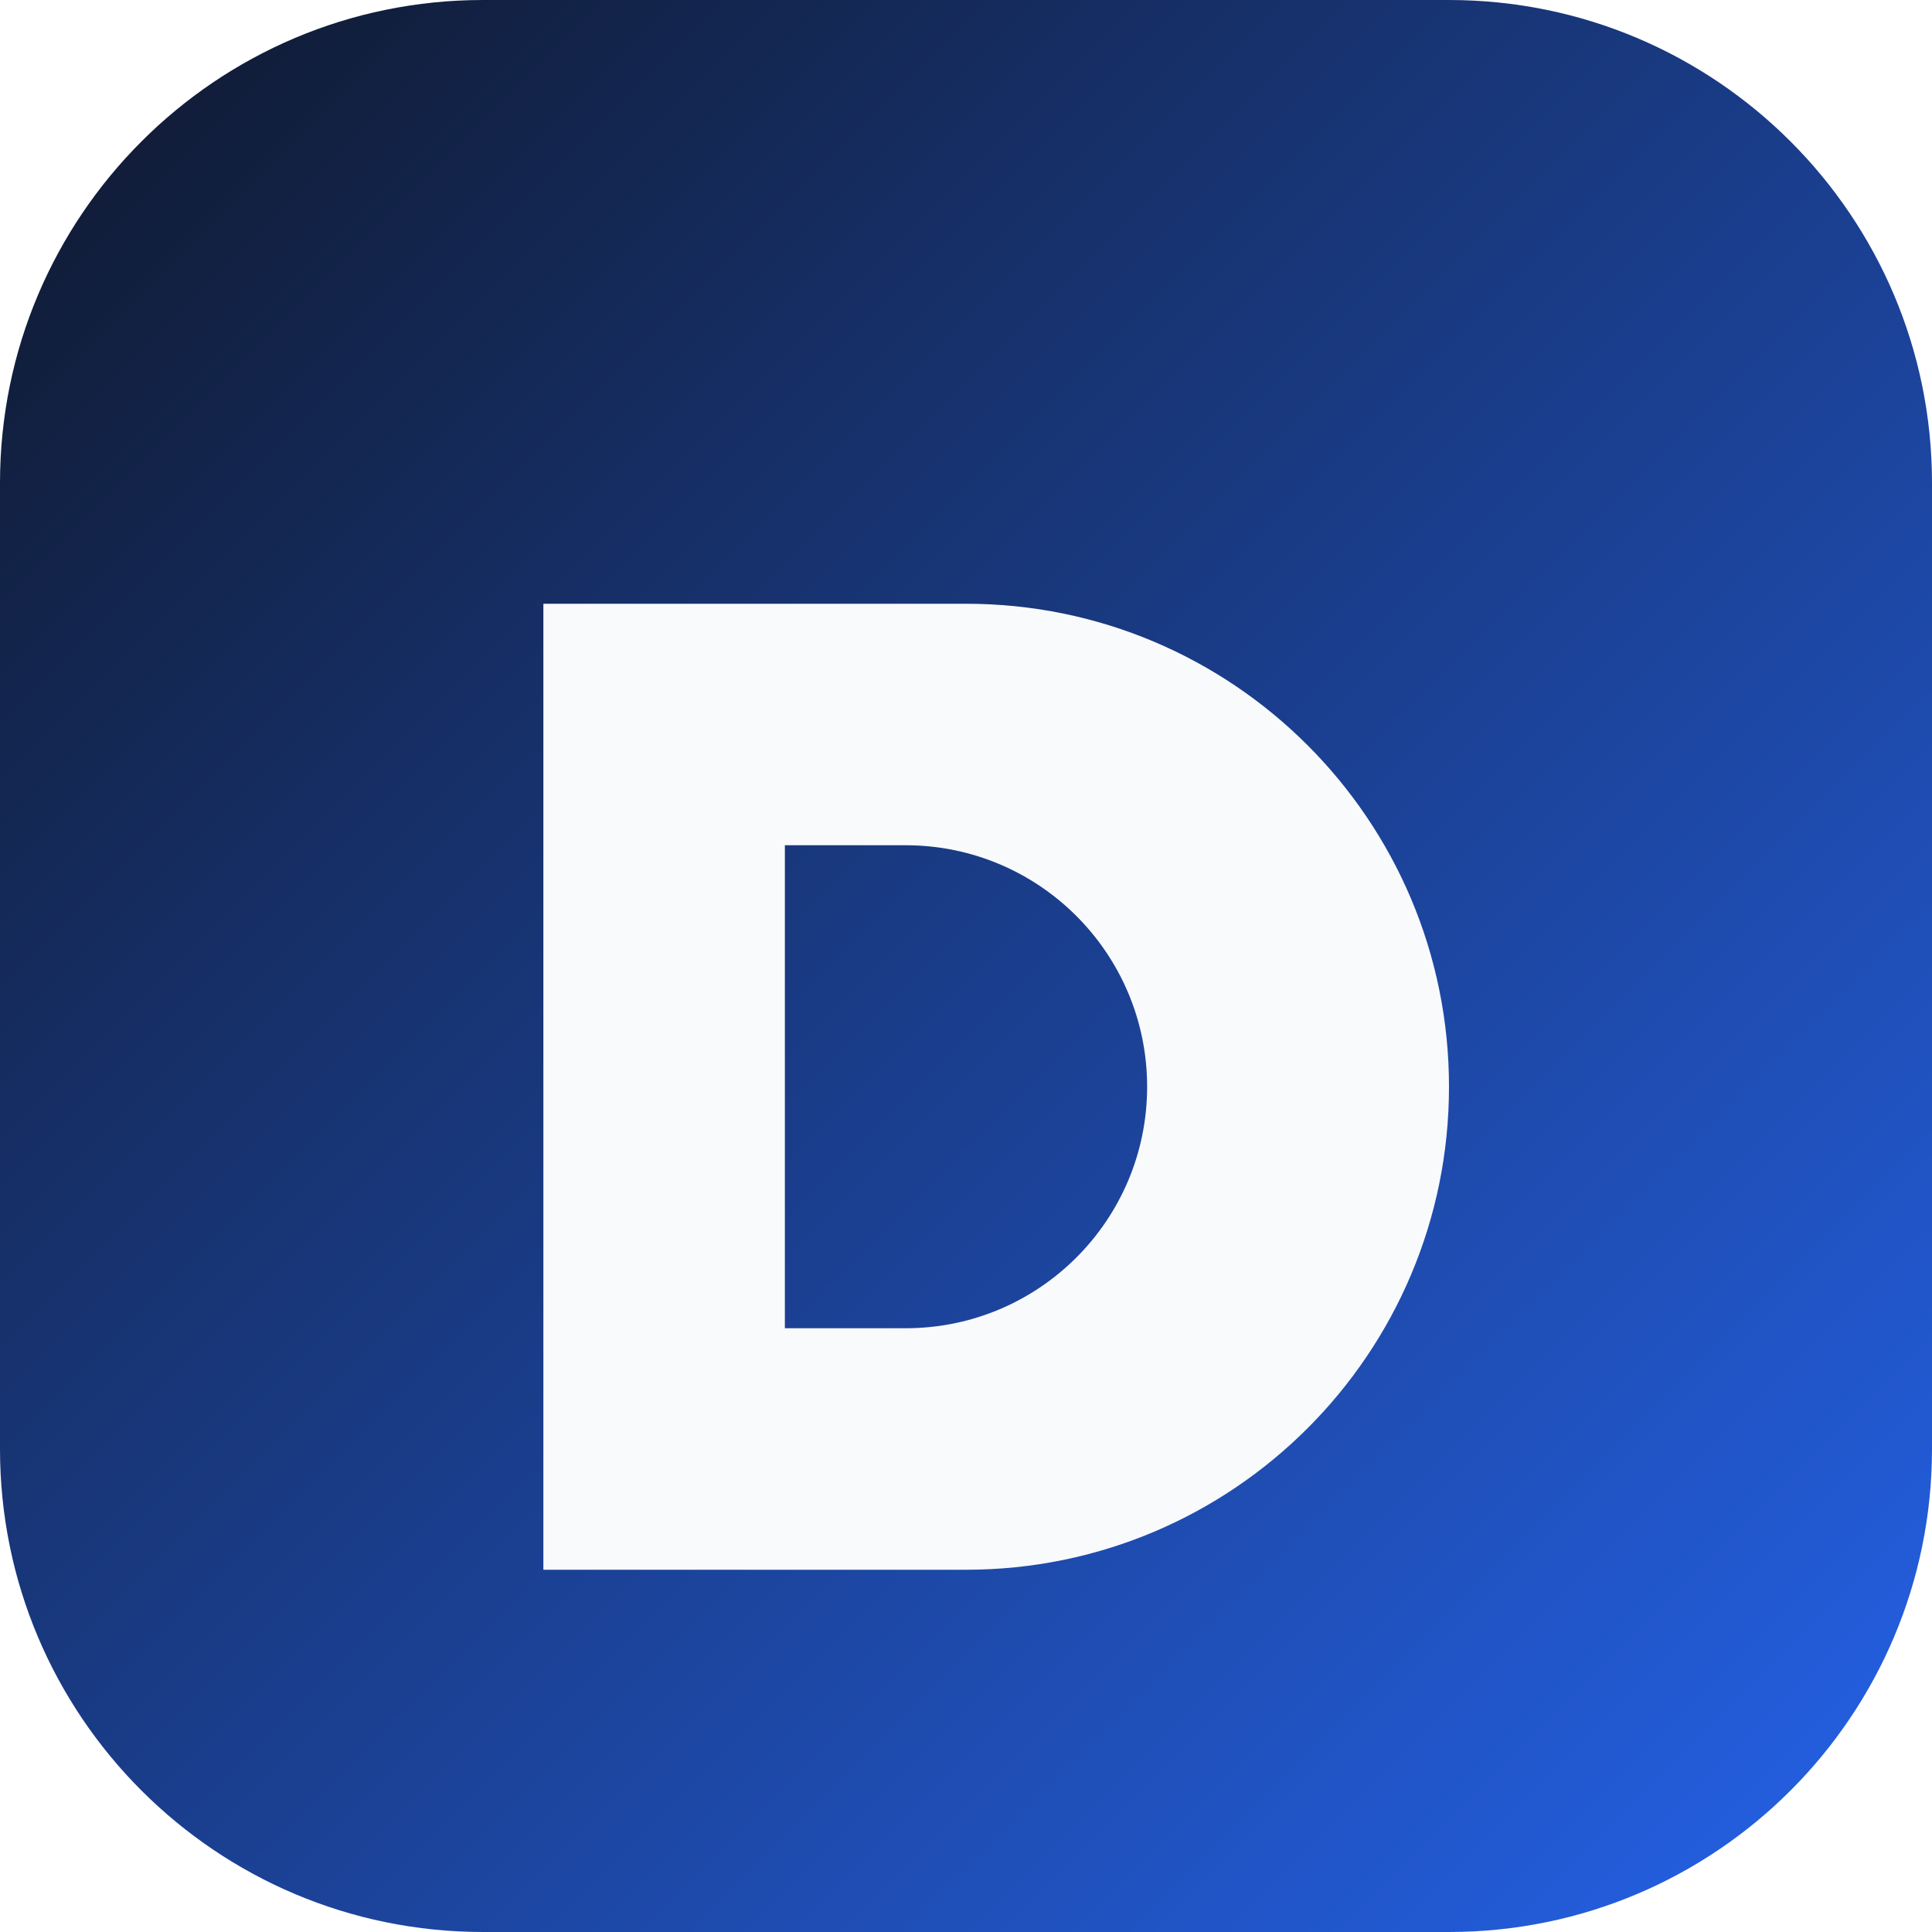
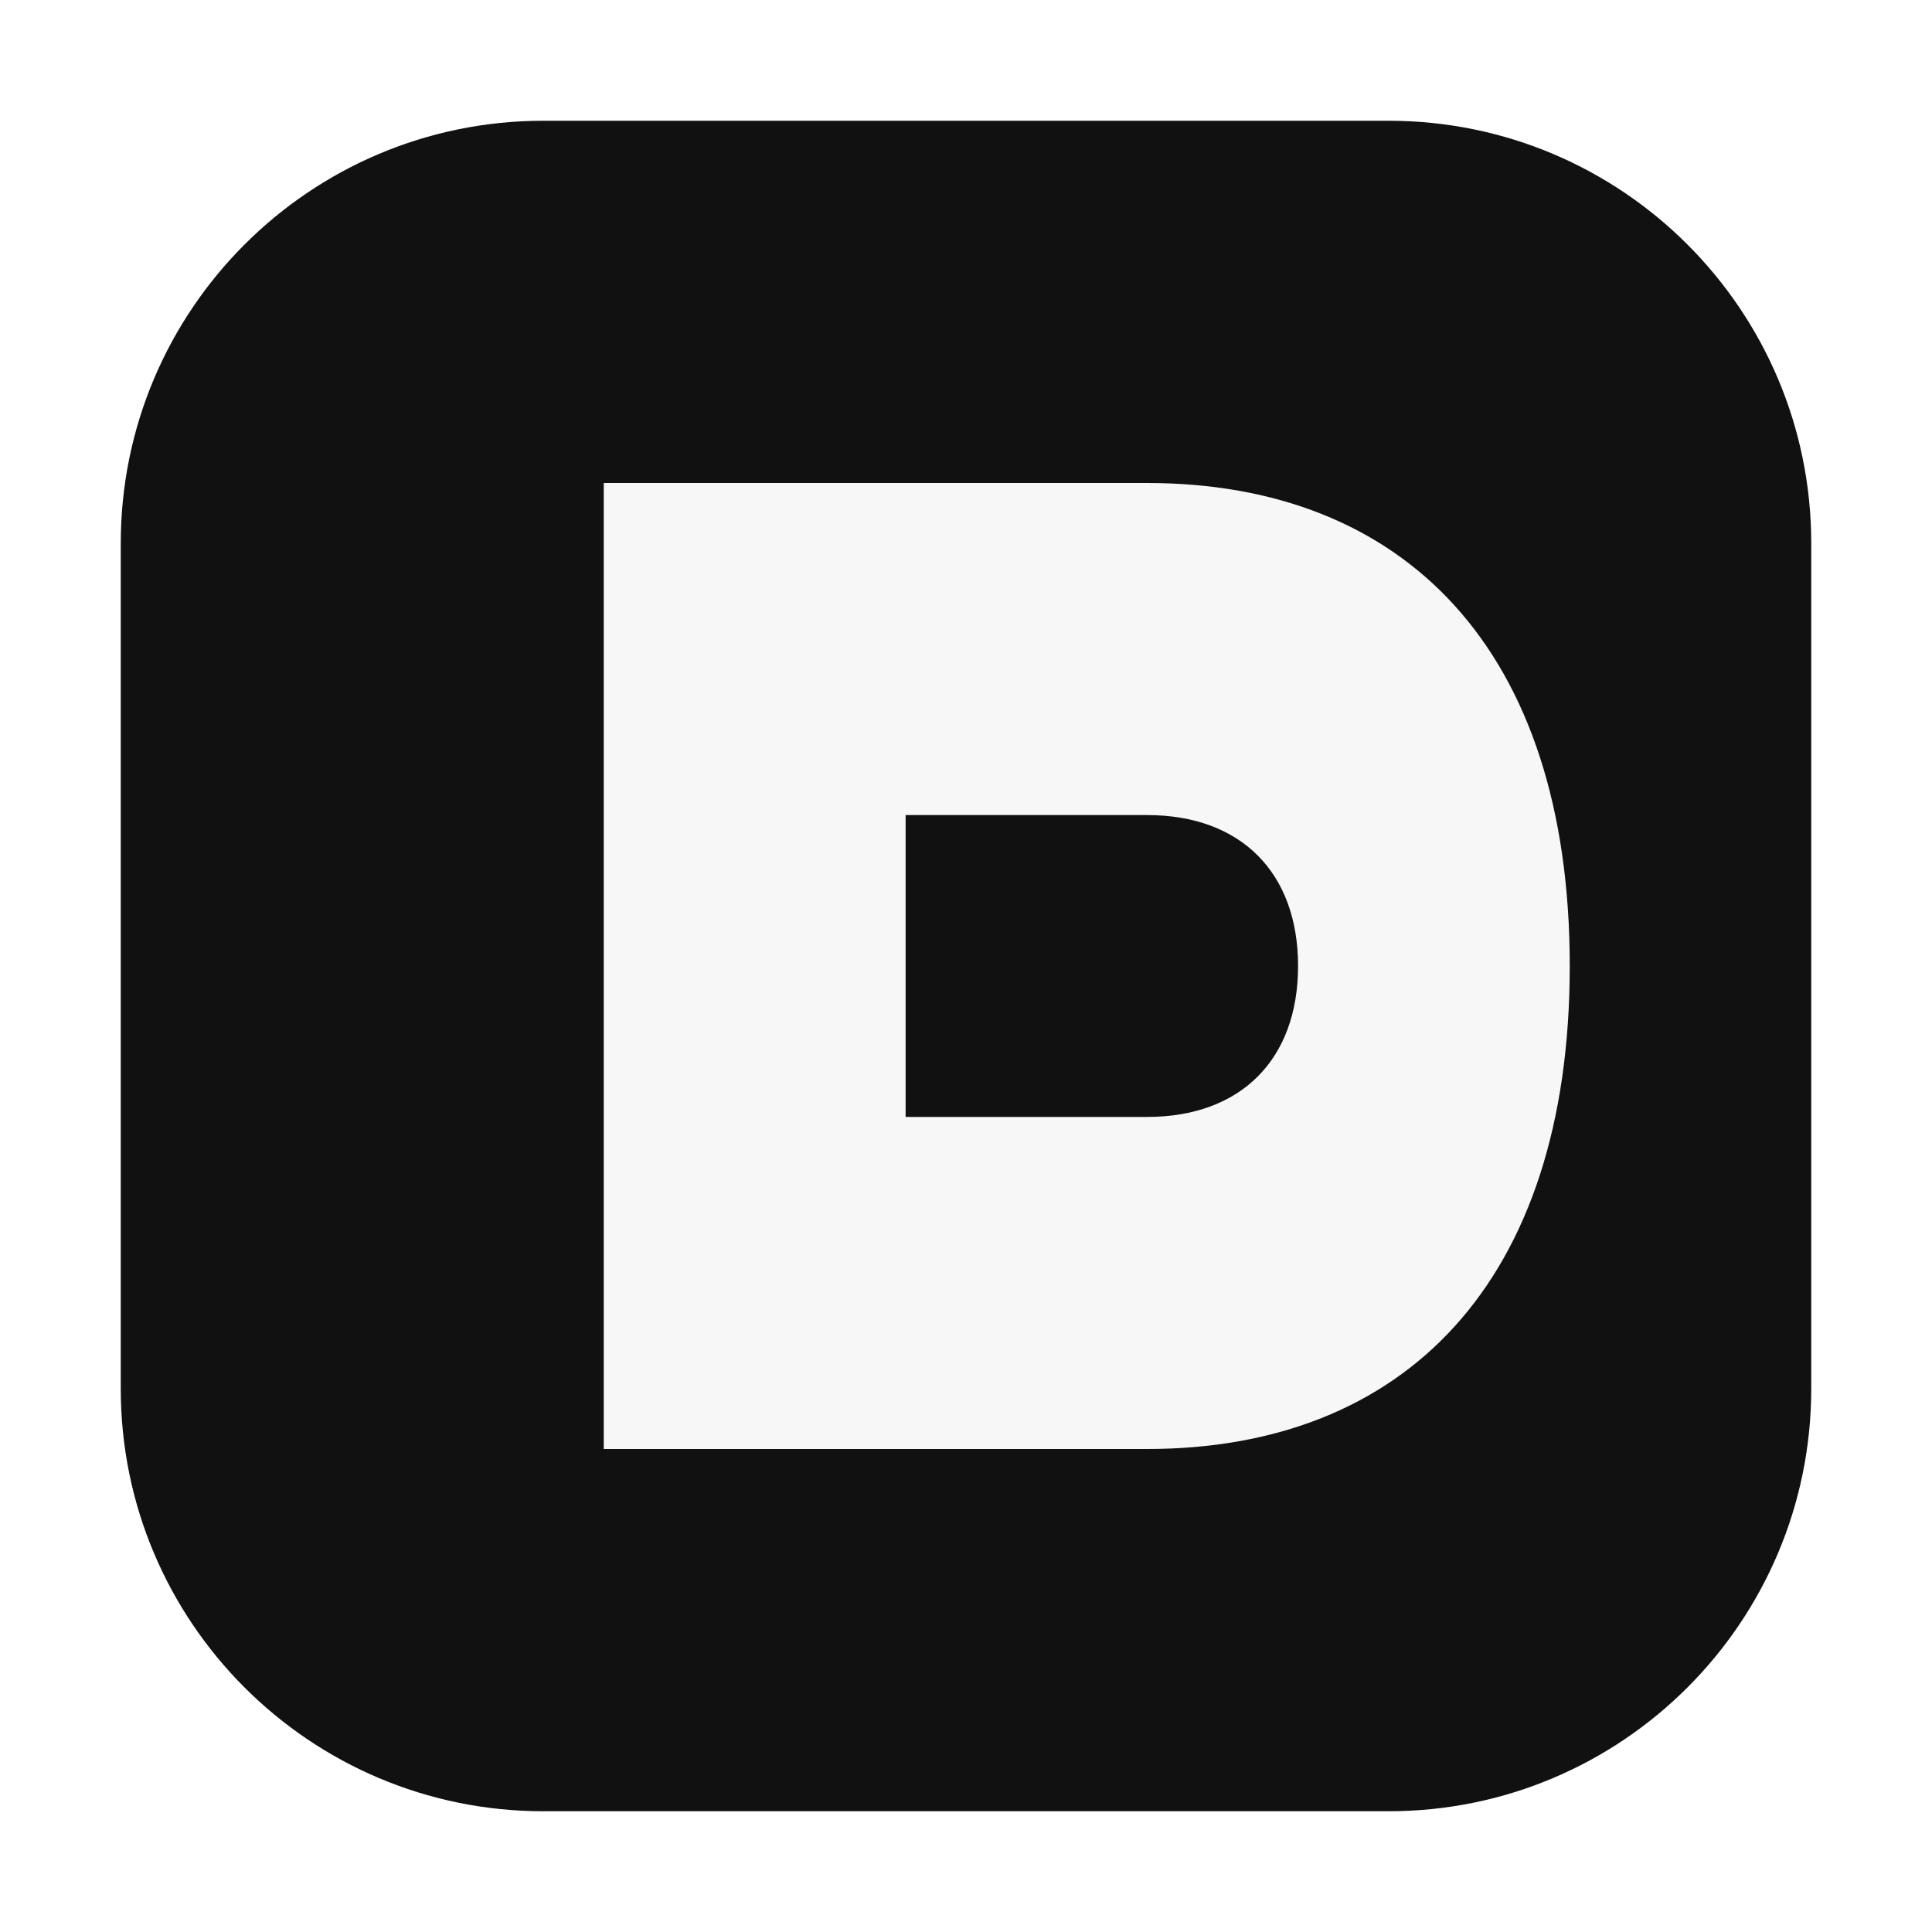
<svg xmlns="http://www.w3.org/2000/svg" viewBox="0 0 64 64" role="img" aria-labelledby="title">
-   <defs>
-     <linearGradient id="dryui-gradient" x1="0%" y1="0%" x2="100%" y2="100%">
-       <stop offset="0%" stop-color="#0f172a" />
-       <stop offset="100%" stop-color="#2563eb" />
-     </linearGradient>
-   </defs>
-   <rect width="64" height="64" rx="16" fill="url(#dryui-gradient)" />
-   <path d="M18 20h14c8.837 0 16 7.163 16 16s-7.163 16-16 16H18V20zm12 24c4.418 0 8-3.582 8-8s-3.582-8-8-8h-4v16h4z" fill="#f8fafc" />
+   <rect x="4" y="4" width="56" height="56" rx="14" fill="#111111" />
+   <path d="M20 16h18c8.5 0 14 5.5 14 16s-5.5 16-14 16H20V16Zm10 11v10h8c3.1 0 5-1.9 5-5s-1.9-5-5-5h-8Z" fill="#f7f7f7" />
</svg>
